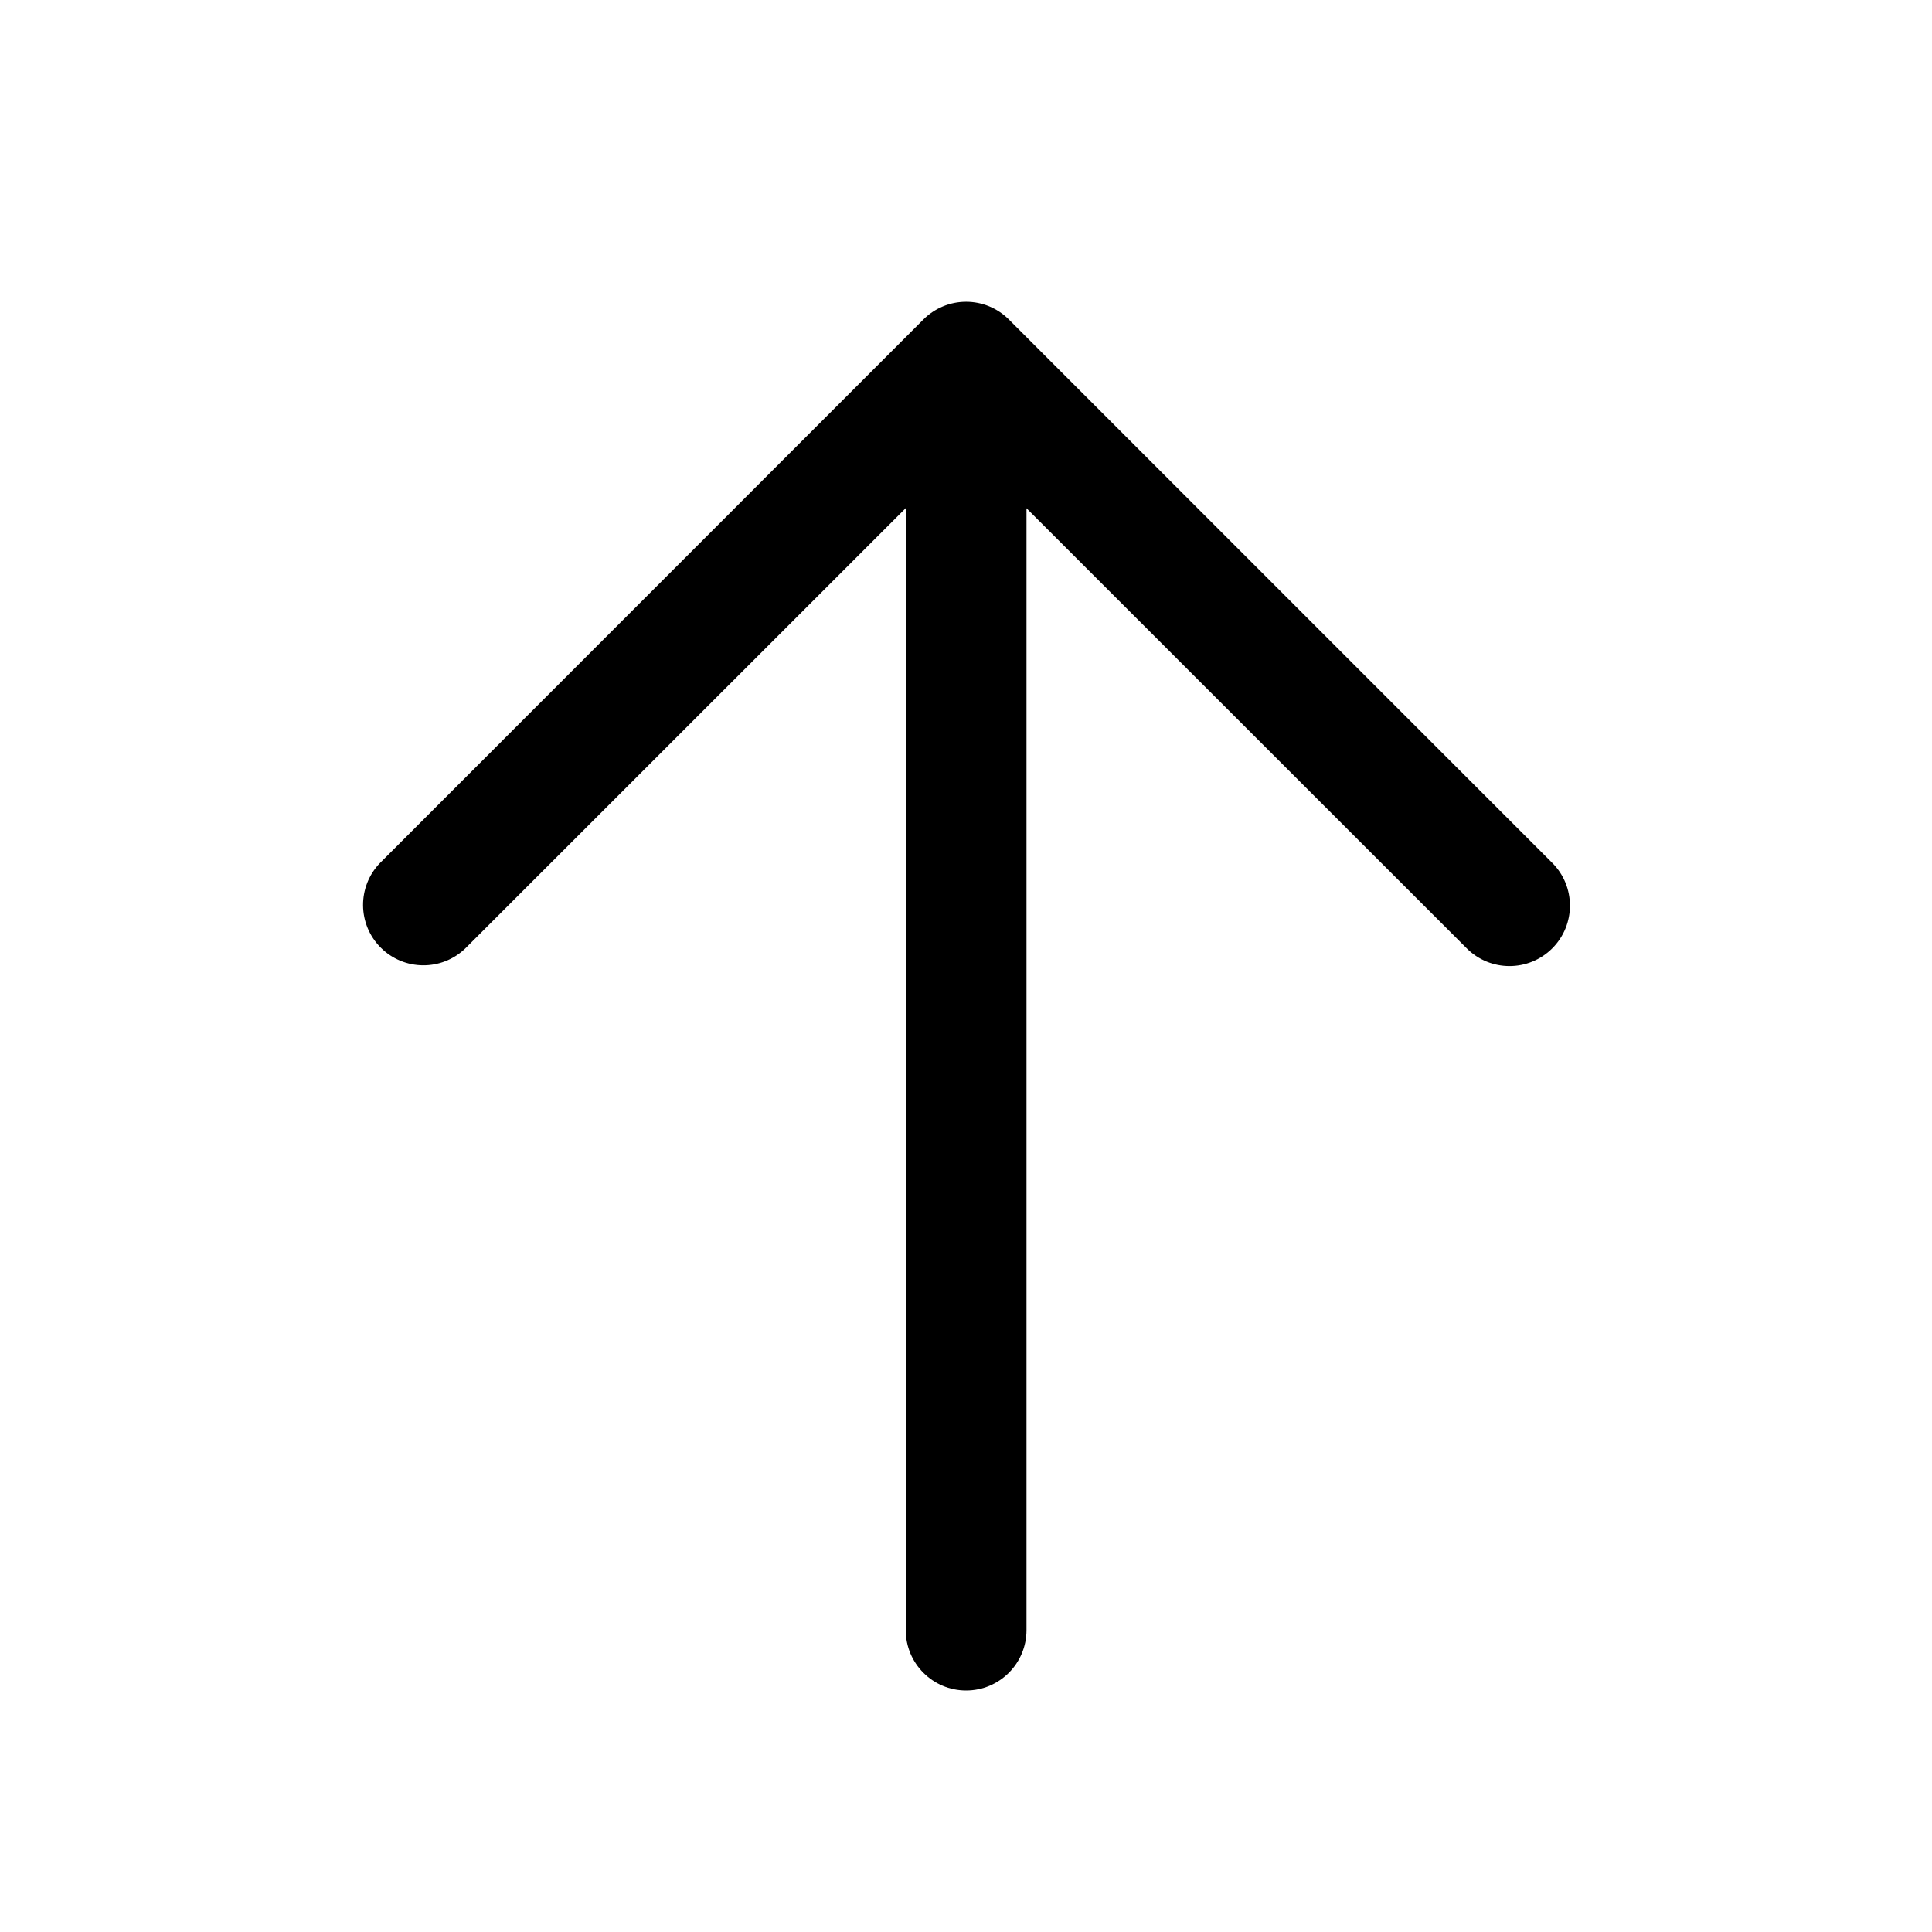
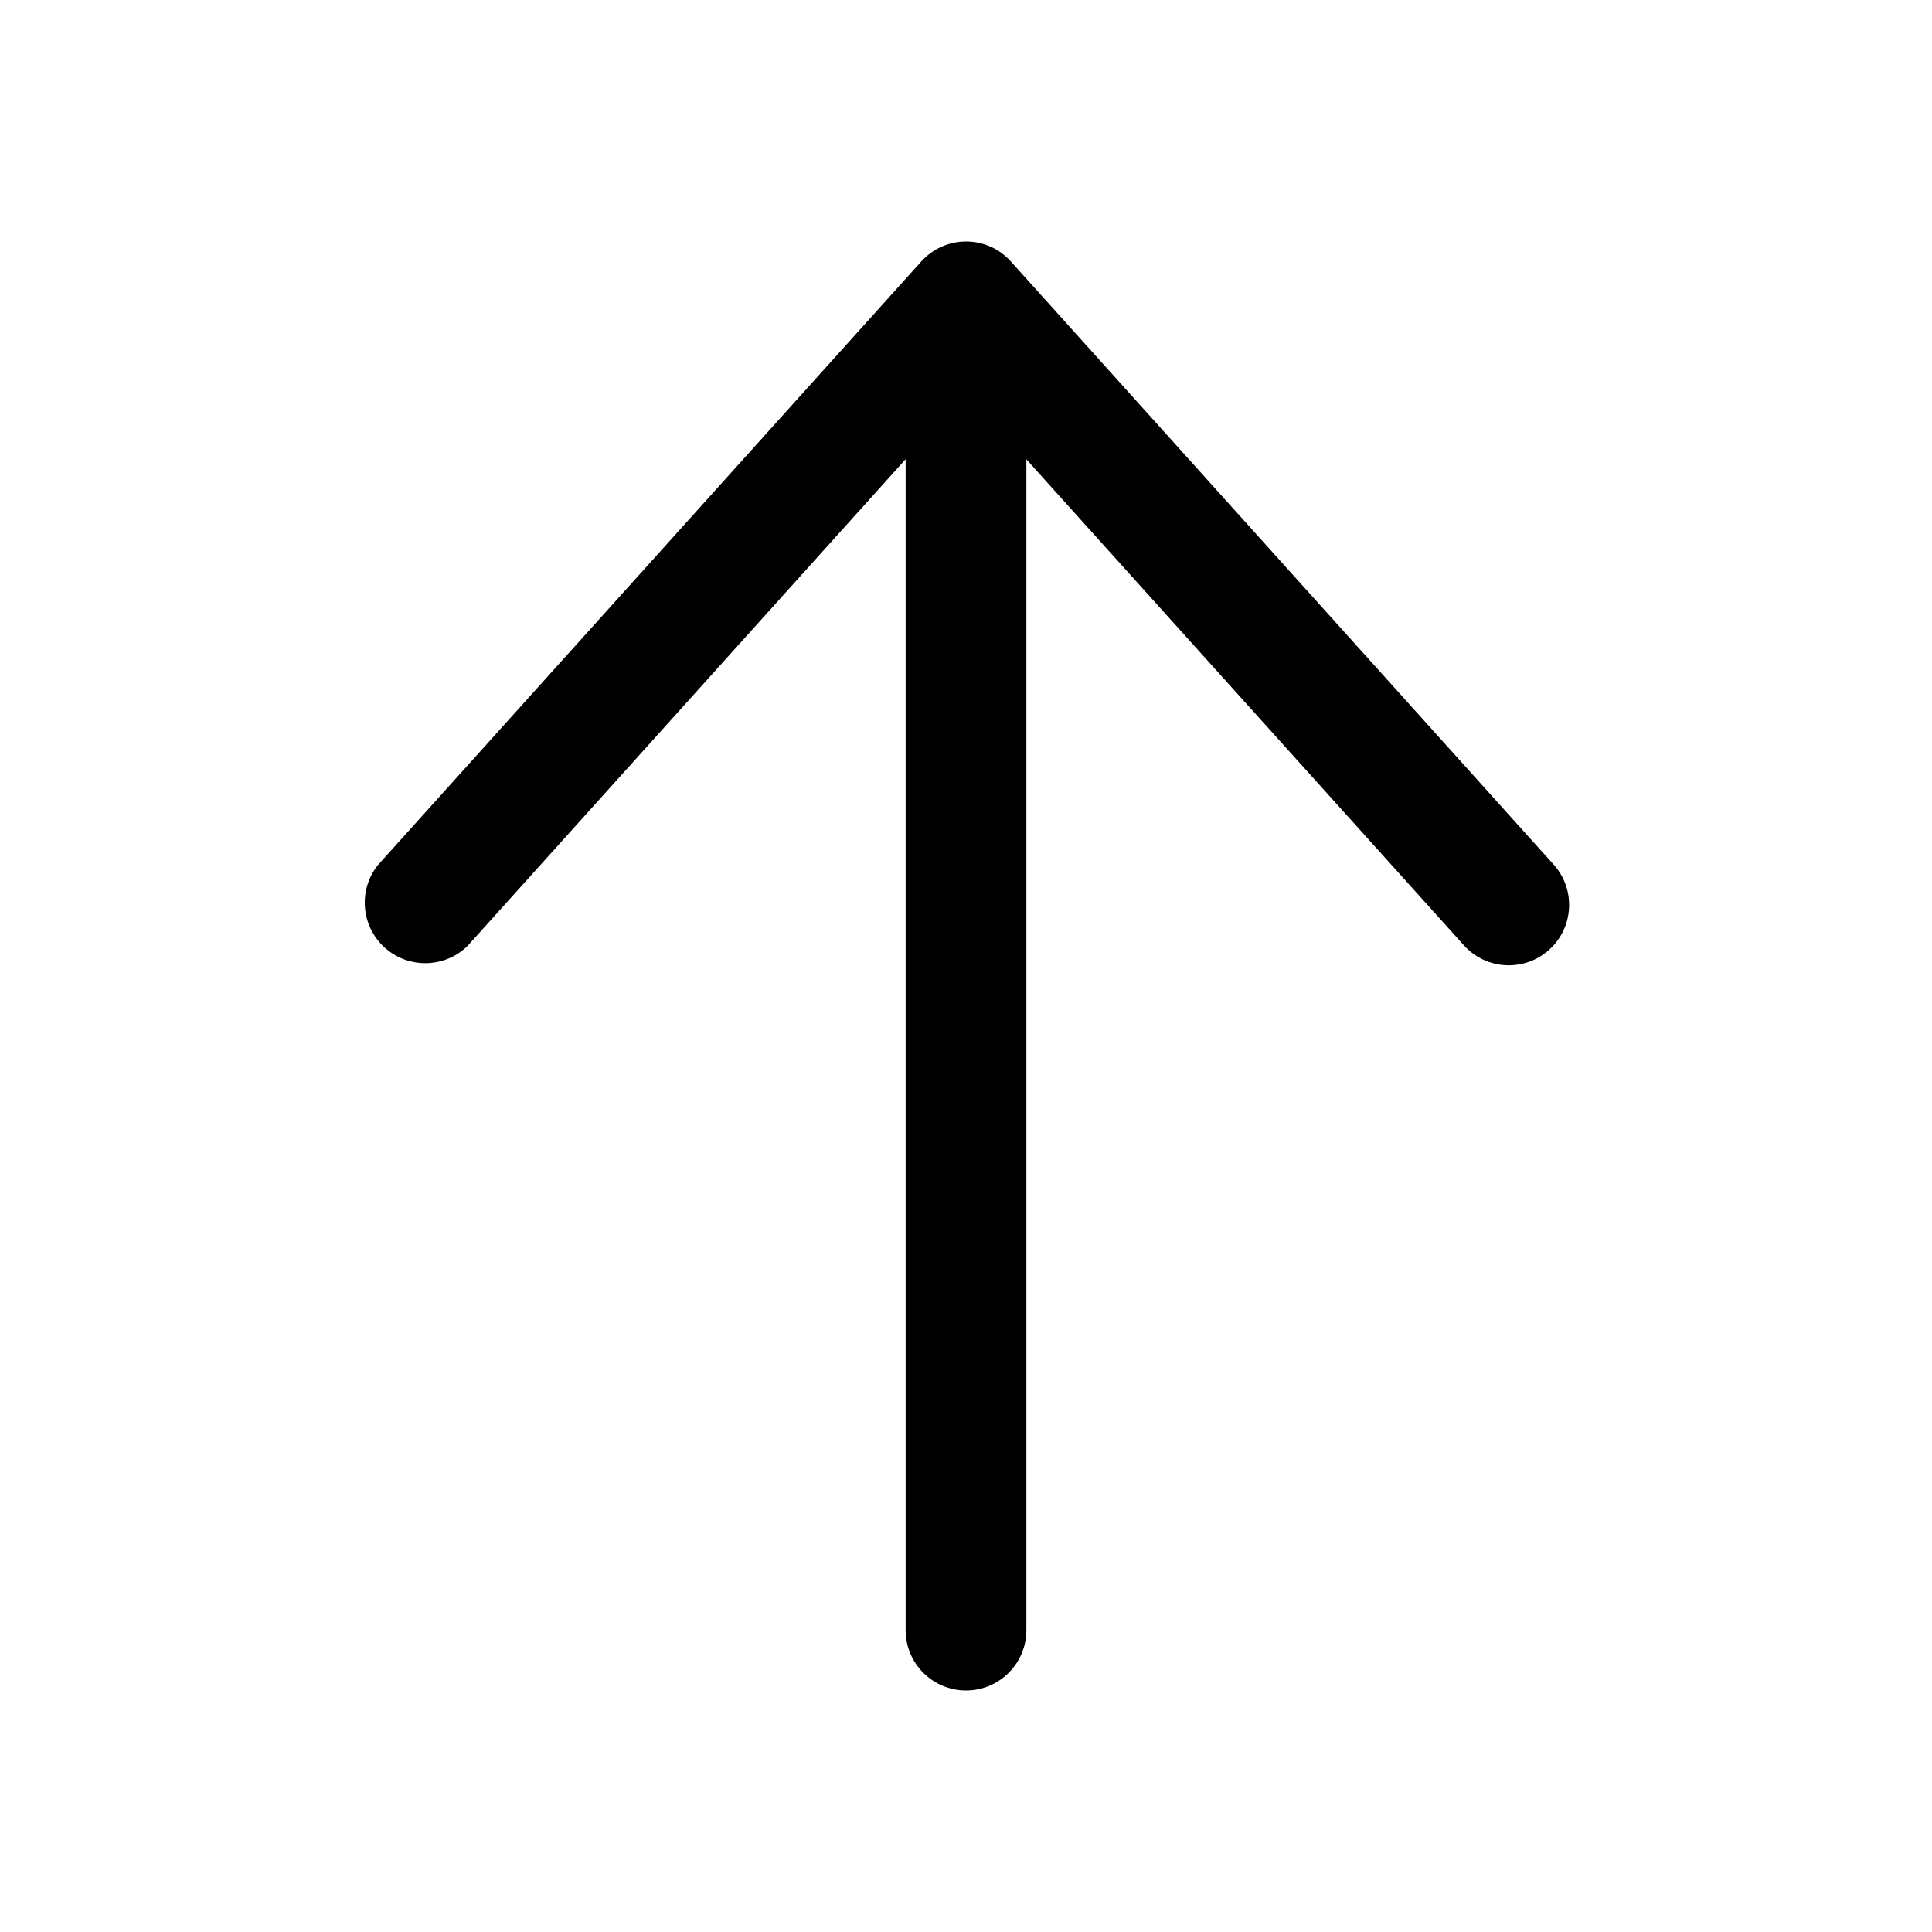
<svg xmlns="http://www.w3.org/2000/svg" width="16" height="16" fill="none" viewBox="0 0 16 16">
-   <path fill="currentColor" d="M7.647 2.646a.5.5 0 0 1 .708 0l4.5 4.5a.5.5 0 0 1-.708.708L8.501 4.209V13.5a.5.5 0 0 1-1 0V4.208L3.854 7.854a.5.5 0 0 1-.707-.707z" />
+   <path fill="currentColor" d="M8.001 2c.142 0 .276.06.371.166l4.5 5a.5.5 0 0 1-.744.668L8.5 3.804V13.5a.5.5 0 0 1-1 0V3.803L3.872 7.834a.501.501 0 0 1-.744-.668l4.501-5A.5.5 0 0 1 8.001 2" />
</svg>
